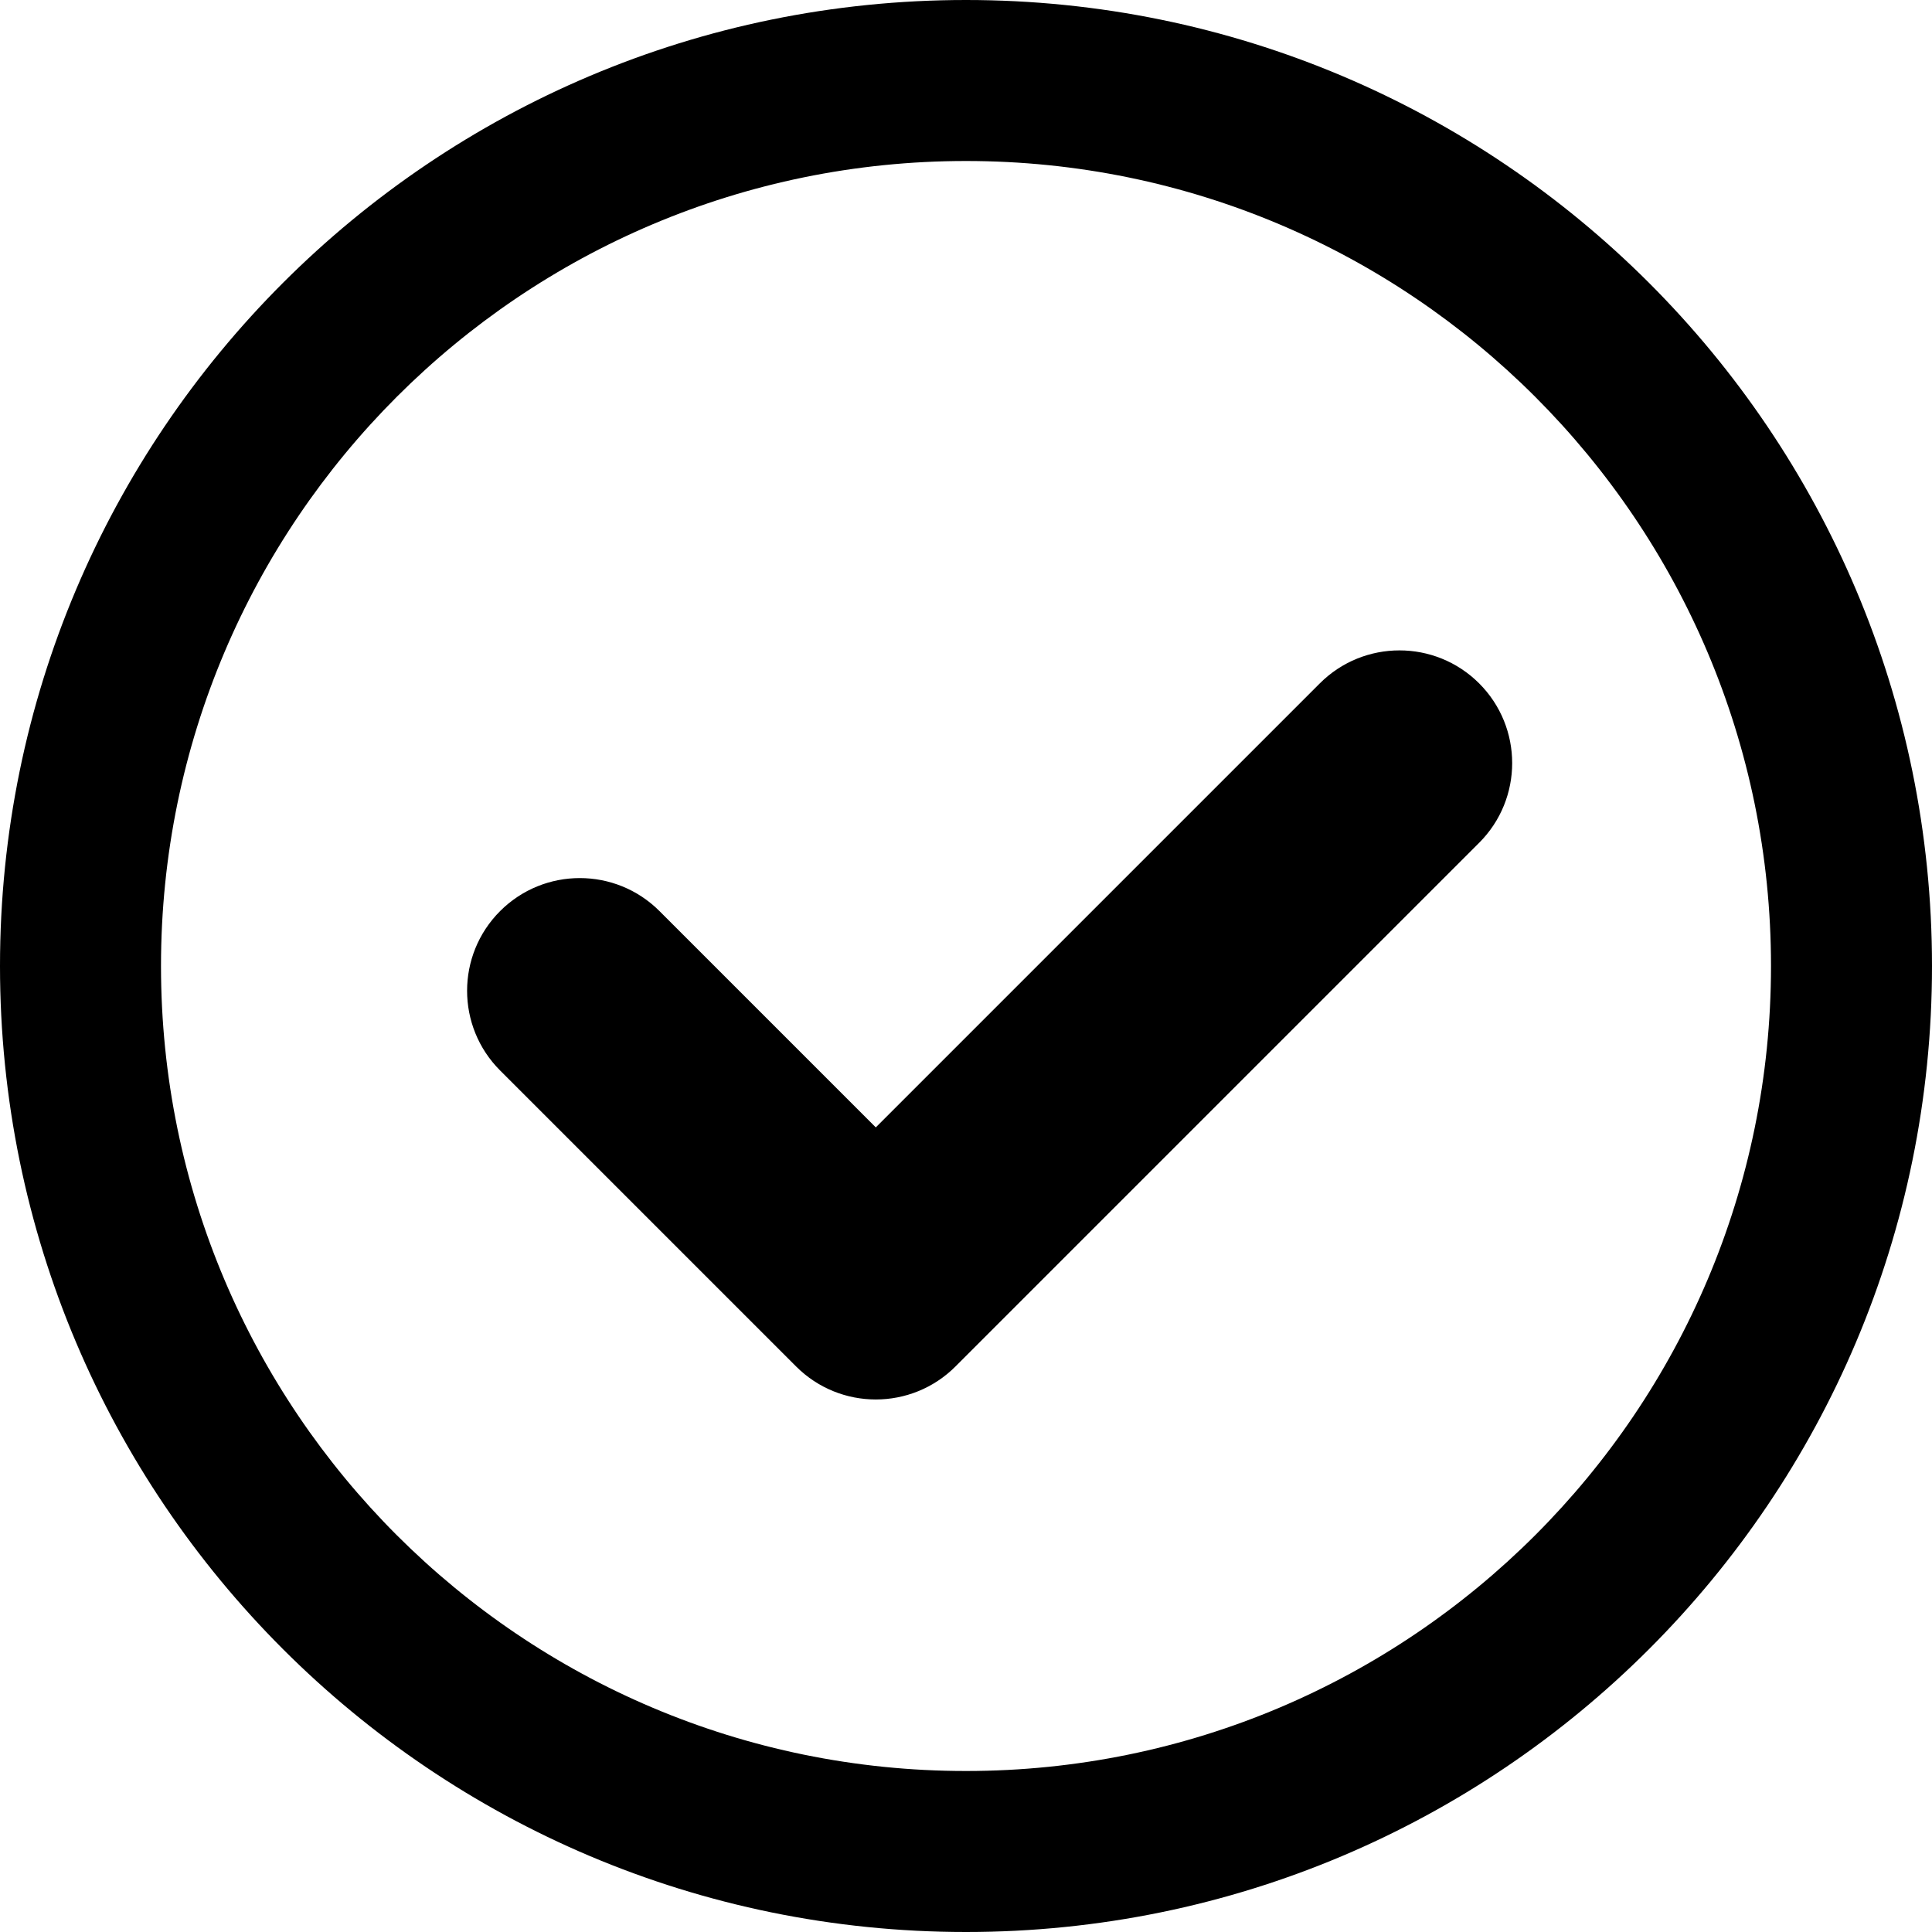
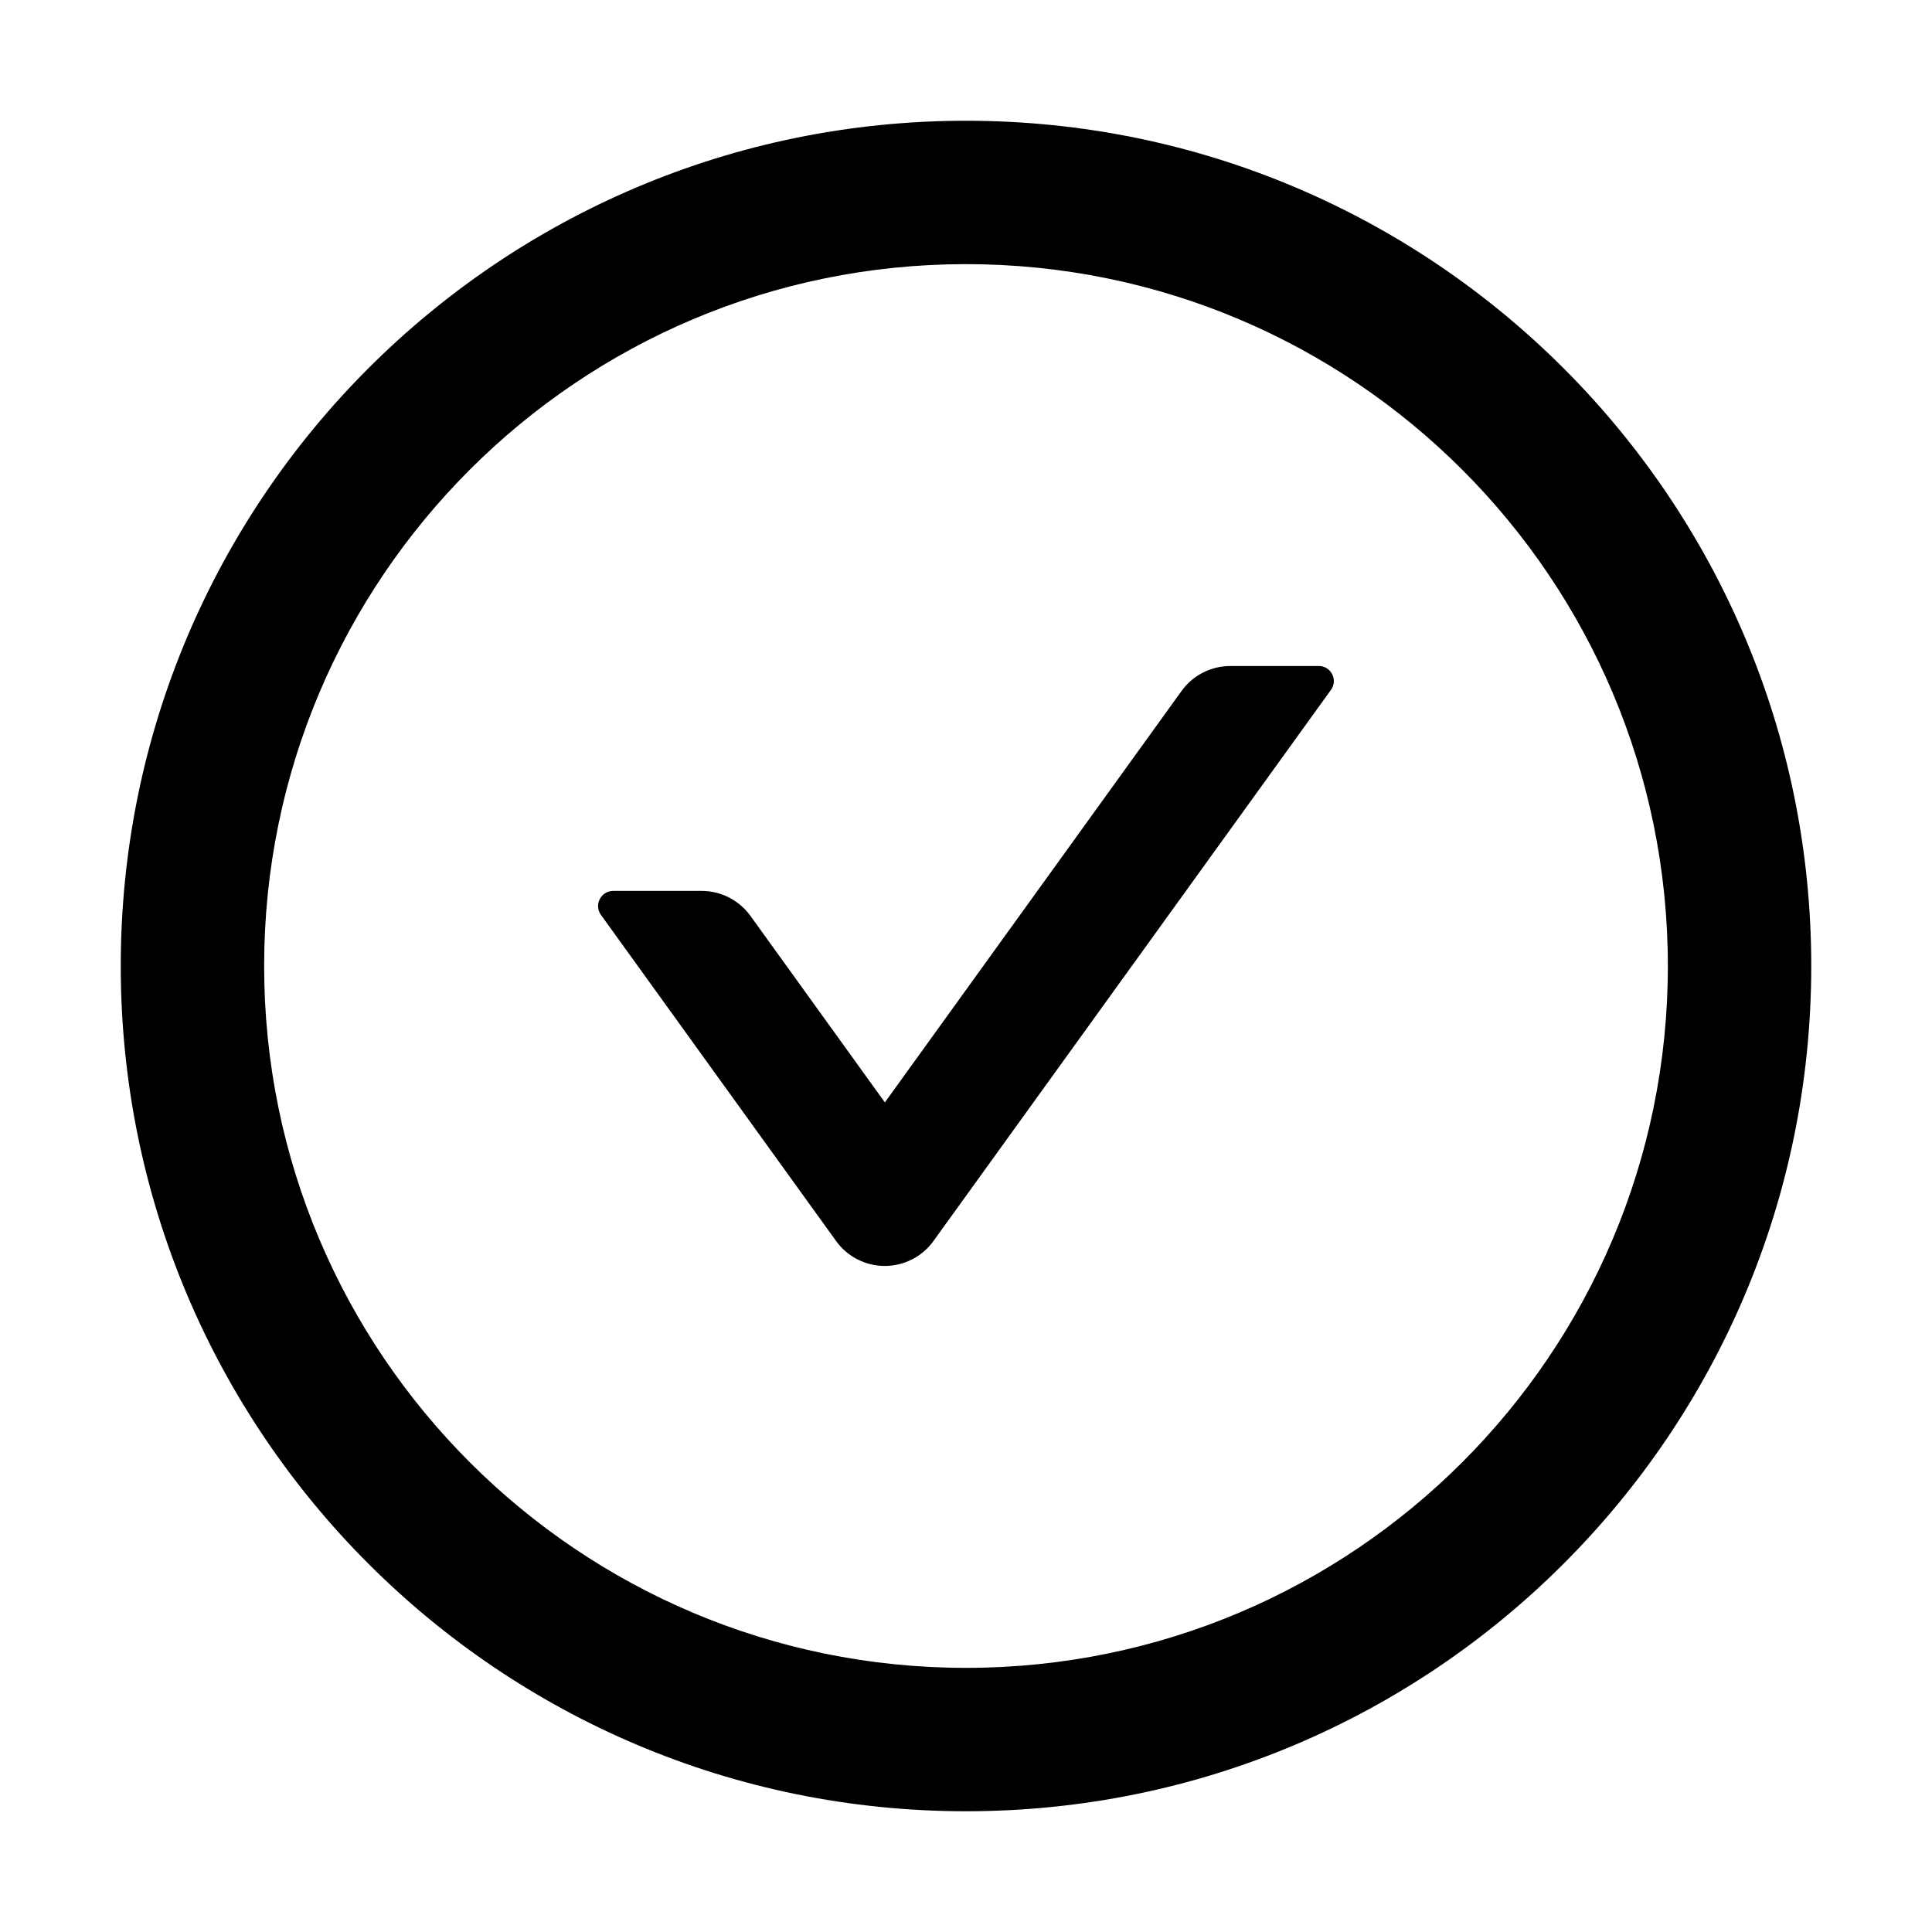
<svg xmlns="http://www.w3.org/2000/svg" viewBox="0 0 1024 1024">
-   <path d="M512 85.333C276.395 85.333 85.333 276.395 85.333 512c0 235.605 191.062 426.667 426.667 426.667 235.605 0 426.667-191.062 426.667-426.667 0-235.605-191.062-426.667-426.667-426.667zM0 512C0 229.205 229.205 0 512 0c282.795 0 512 229.205 512 512 0 282.795-229.205 512-512 512C229.205 1024 0 794.795 0 512zm464.187 85.541l235.326-235.325c23.327-23.327 61.148-23.327 84.475 0 23.328 23.328 23.328 61.149 0 84.476L506.425 724.255c-23.327 23.327-61.148 23.327-84.475 0L265.066 567.372c-23.327-23.328-23.327-61.149 0-84.476 23.328-23.327 61.149-23.327 84.476 0L464.187 597.54z" />
+   <path d="M699 353h-46.9c-10.2 0-19.9 4.9-25.9 13.3L469 584.3l-71.2-98.8c-6-8.3-15.6-13.3-25.9-13.3H325c-6.5 0-10.3 7.4-6.5 12.7l124.6 172.8a31.8 31.8 0 0051.7 0l210.6-292c3.9-5.3.1-12.7-6.4-12.7z" />
+   <path d="M512 64C264.6 64 64 264.6 64 512s200.6 448 448 448 448-200.6 448-448S759.4 64 512 64zm0 820c-205.4 0-372-166.6-372-372s166.6-372 372-372 372 166.6 372 372-166.6 372-372 372z" />
</svg>
